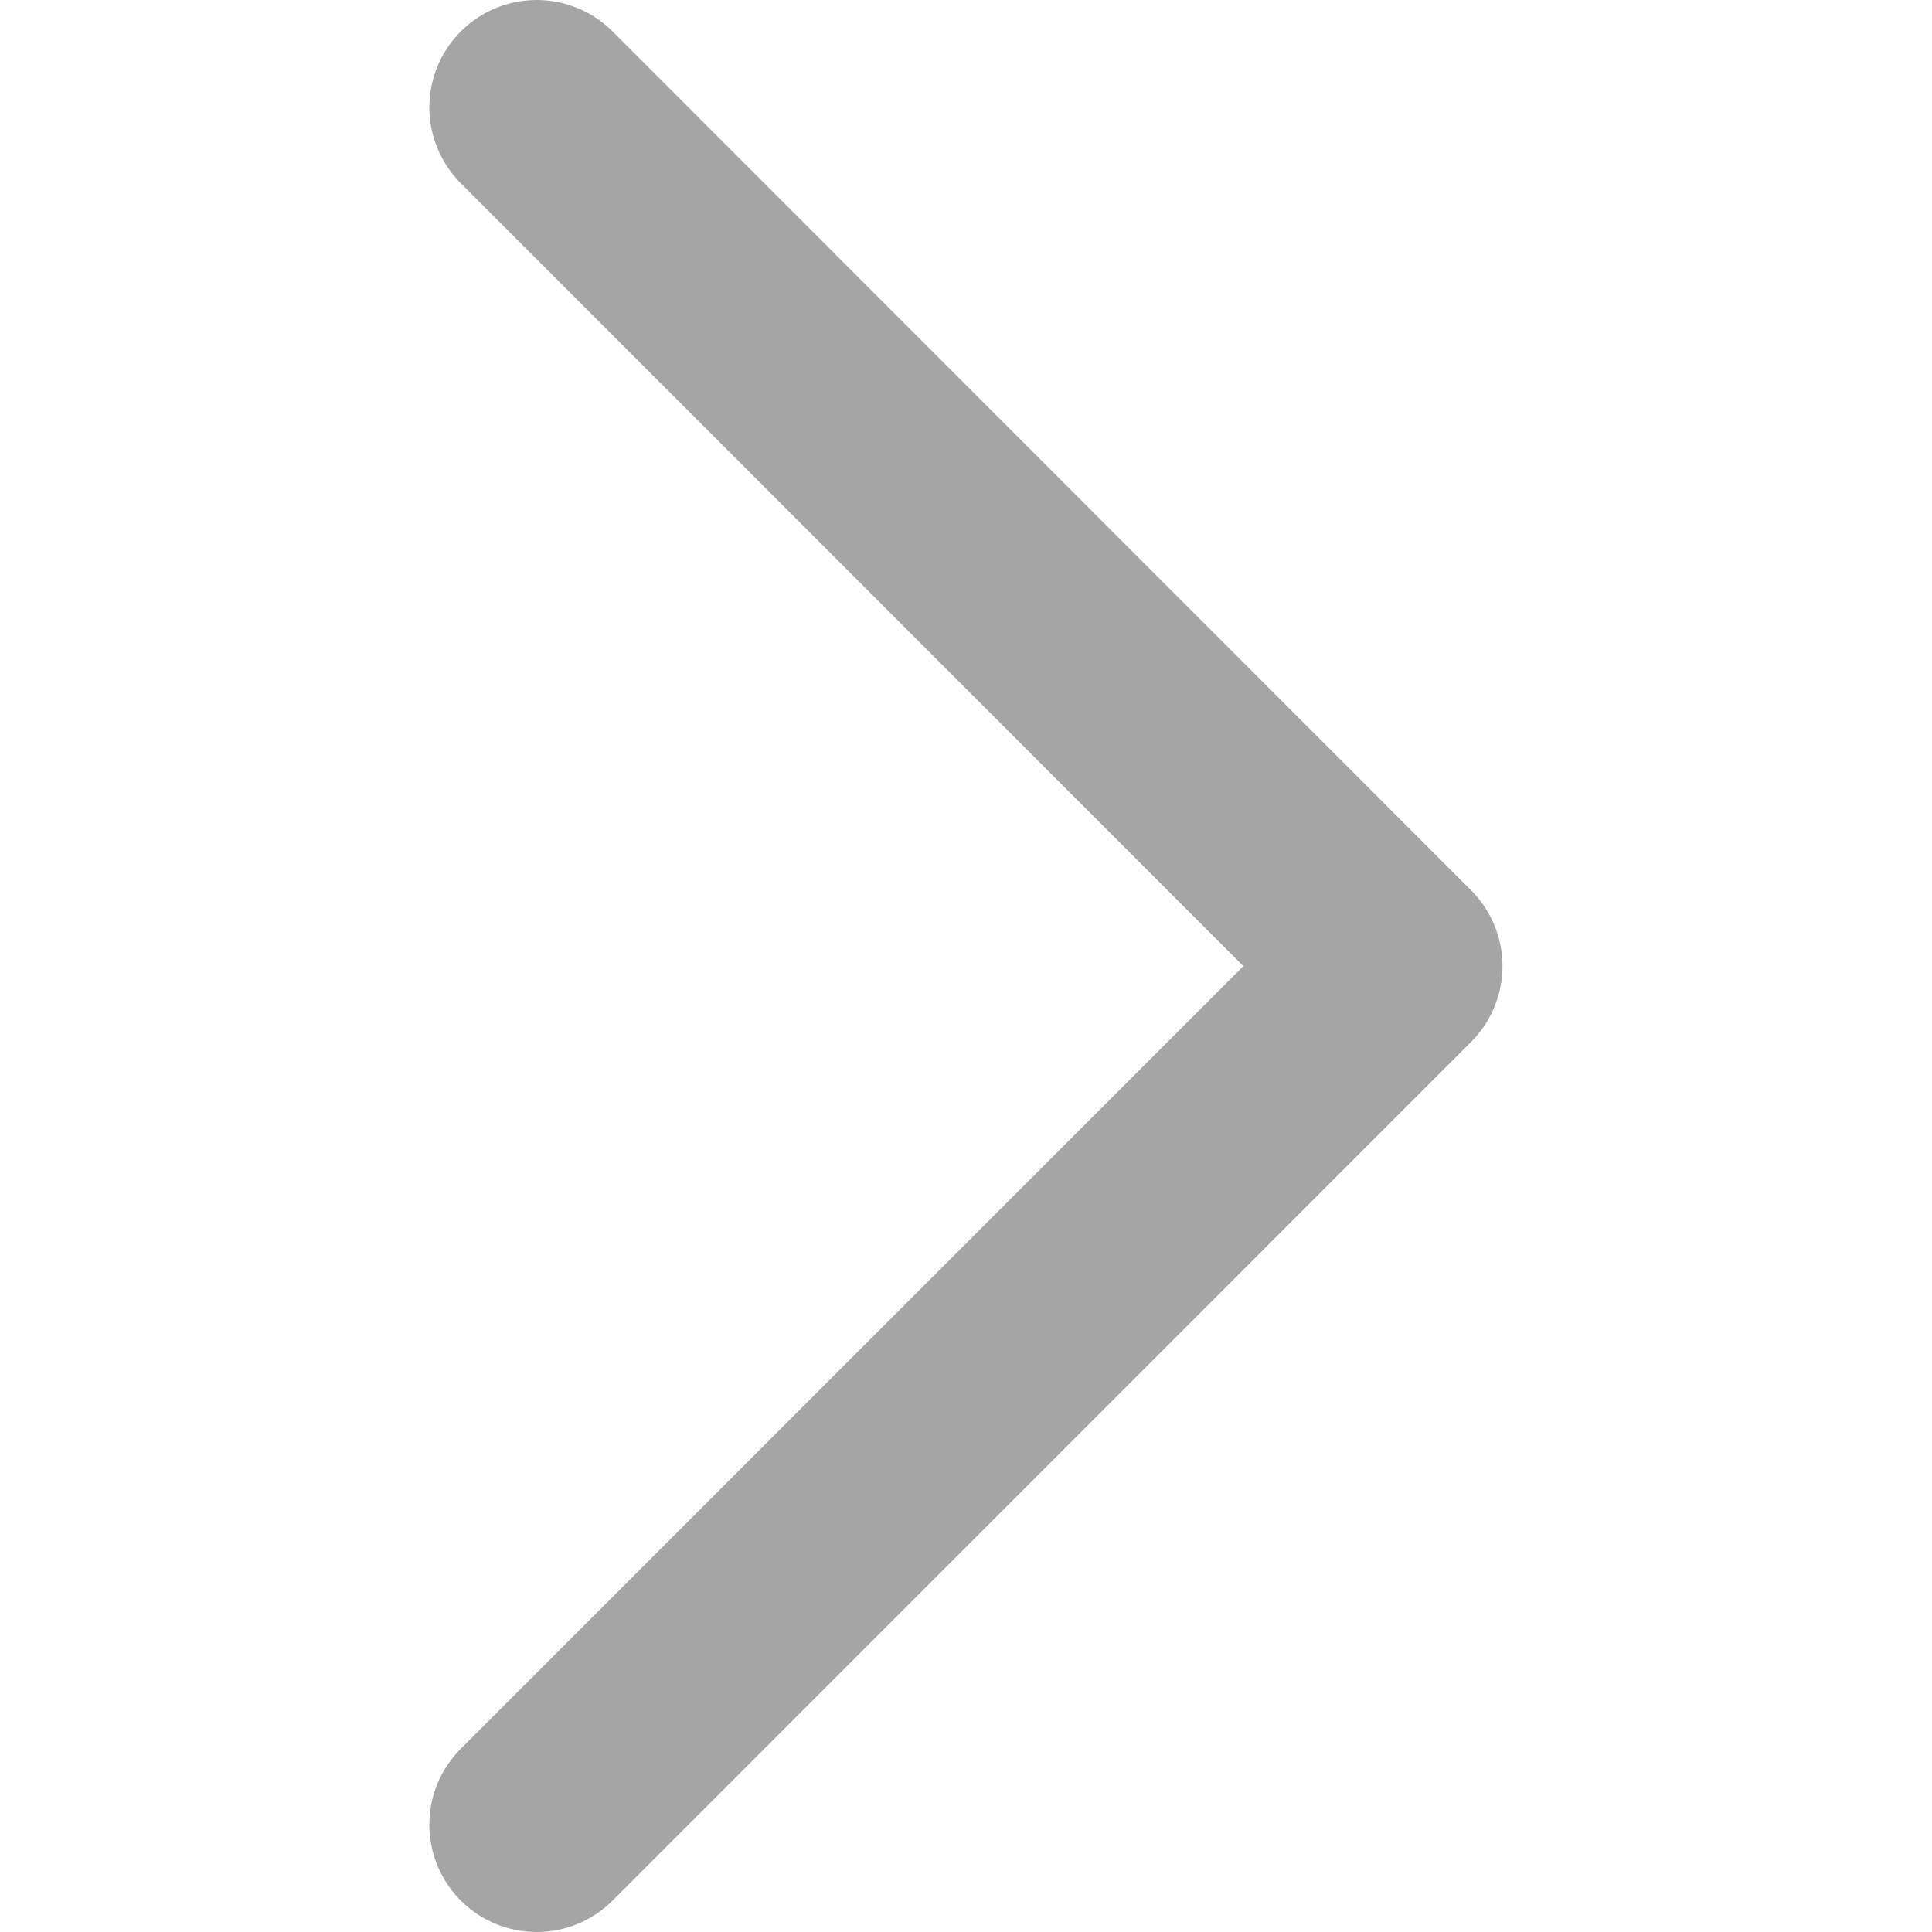
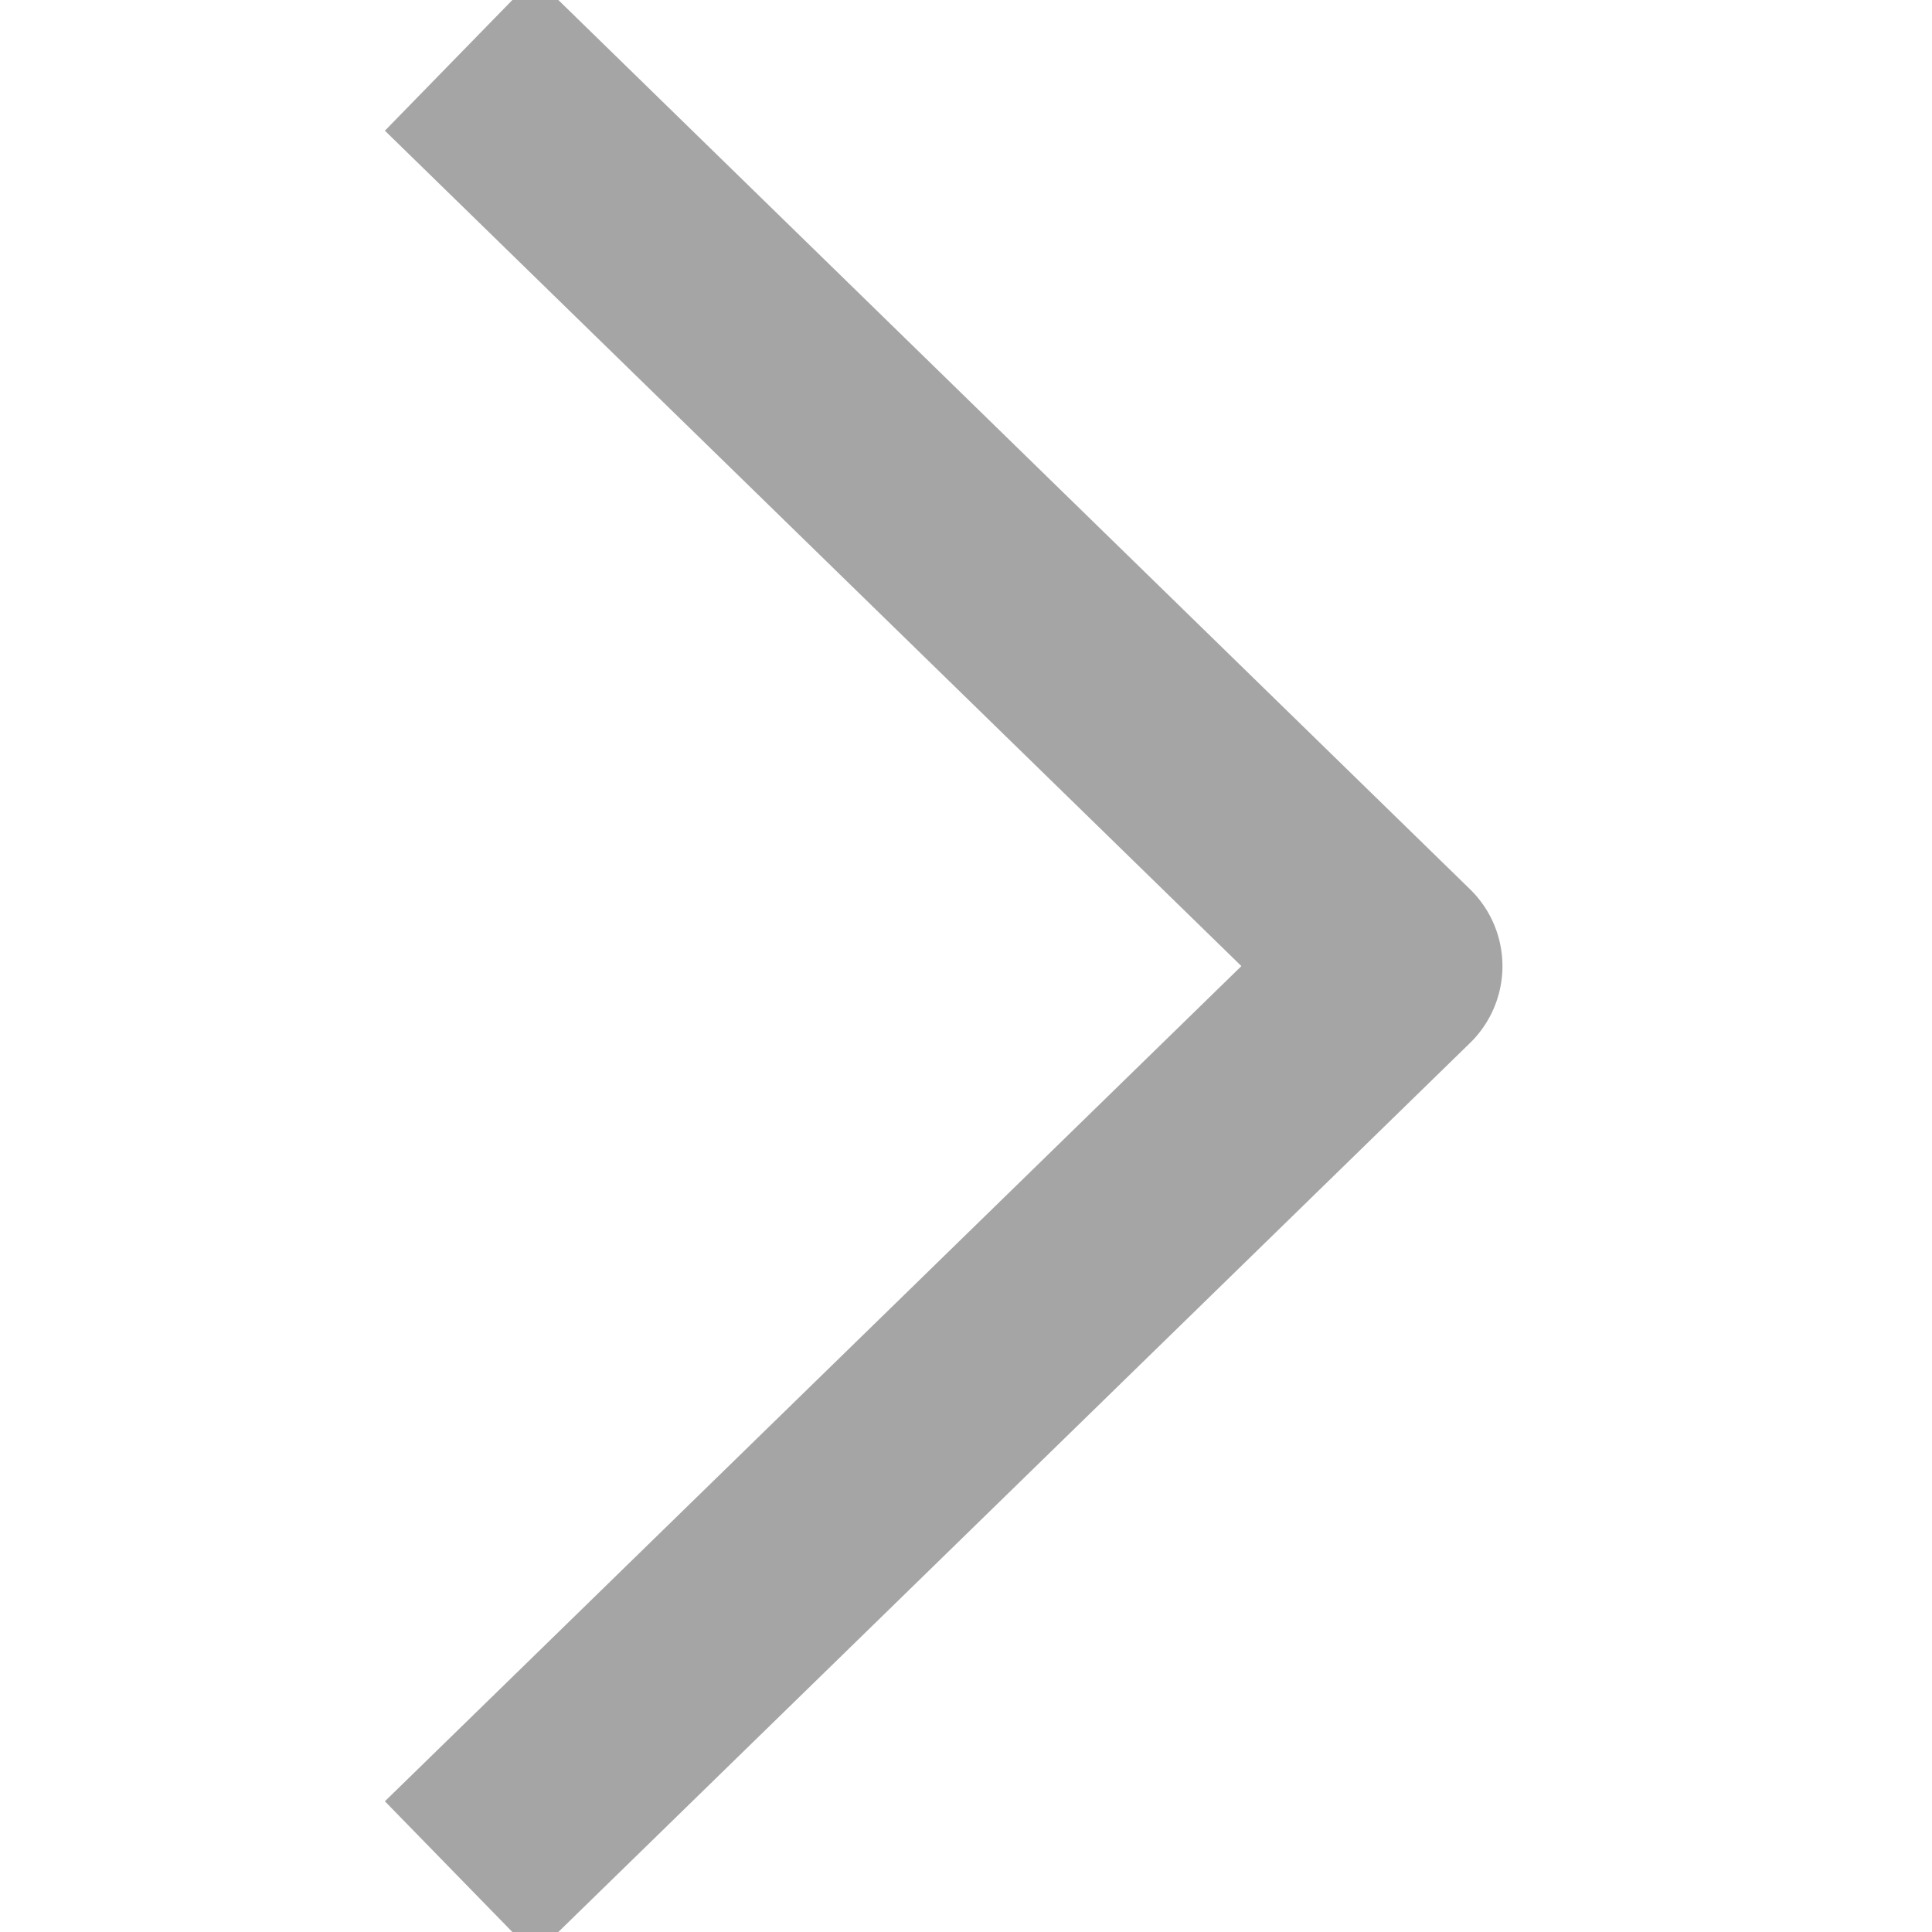
<svg xmlns="http://www.w3.org/2000/svg" version="1.1" id="Layer_1" x="0px" y="0px" width="18px" height="18px" viewBox="0 0 18 18" enable-background="new 0 0 18 18" xml:space="preserve">
-   <polyline fill="none" stroke="#A5A5A5" stroke-width="2" stroke-linecap="round" stroke-linejoin="round" points="5,1 12.998,9.001   5,17 " />
+   <polyline fill="none" stroke="#A5A5A5" stroke-width="2" stroke-linecap="square" stroke-linejoin="round" points="5,1.2 12.998,9.001   5,16.8 " />
</svg>
